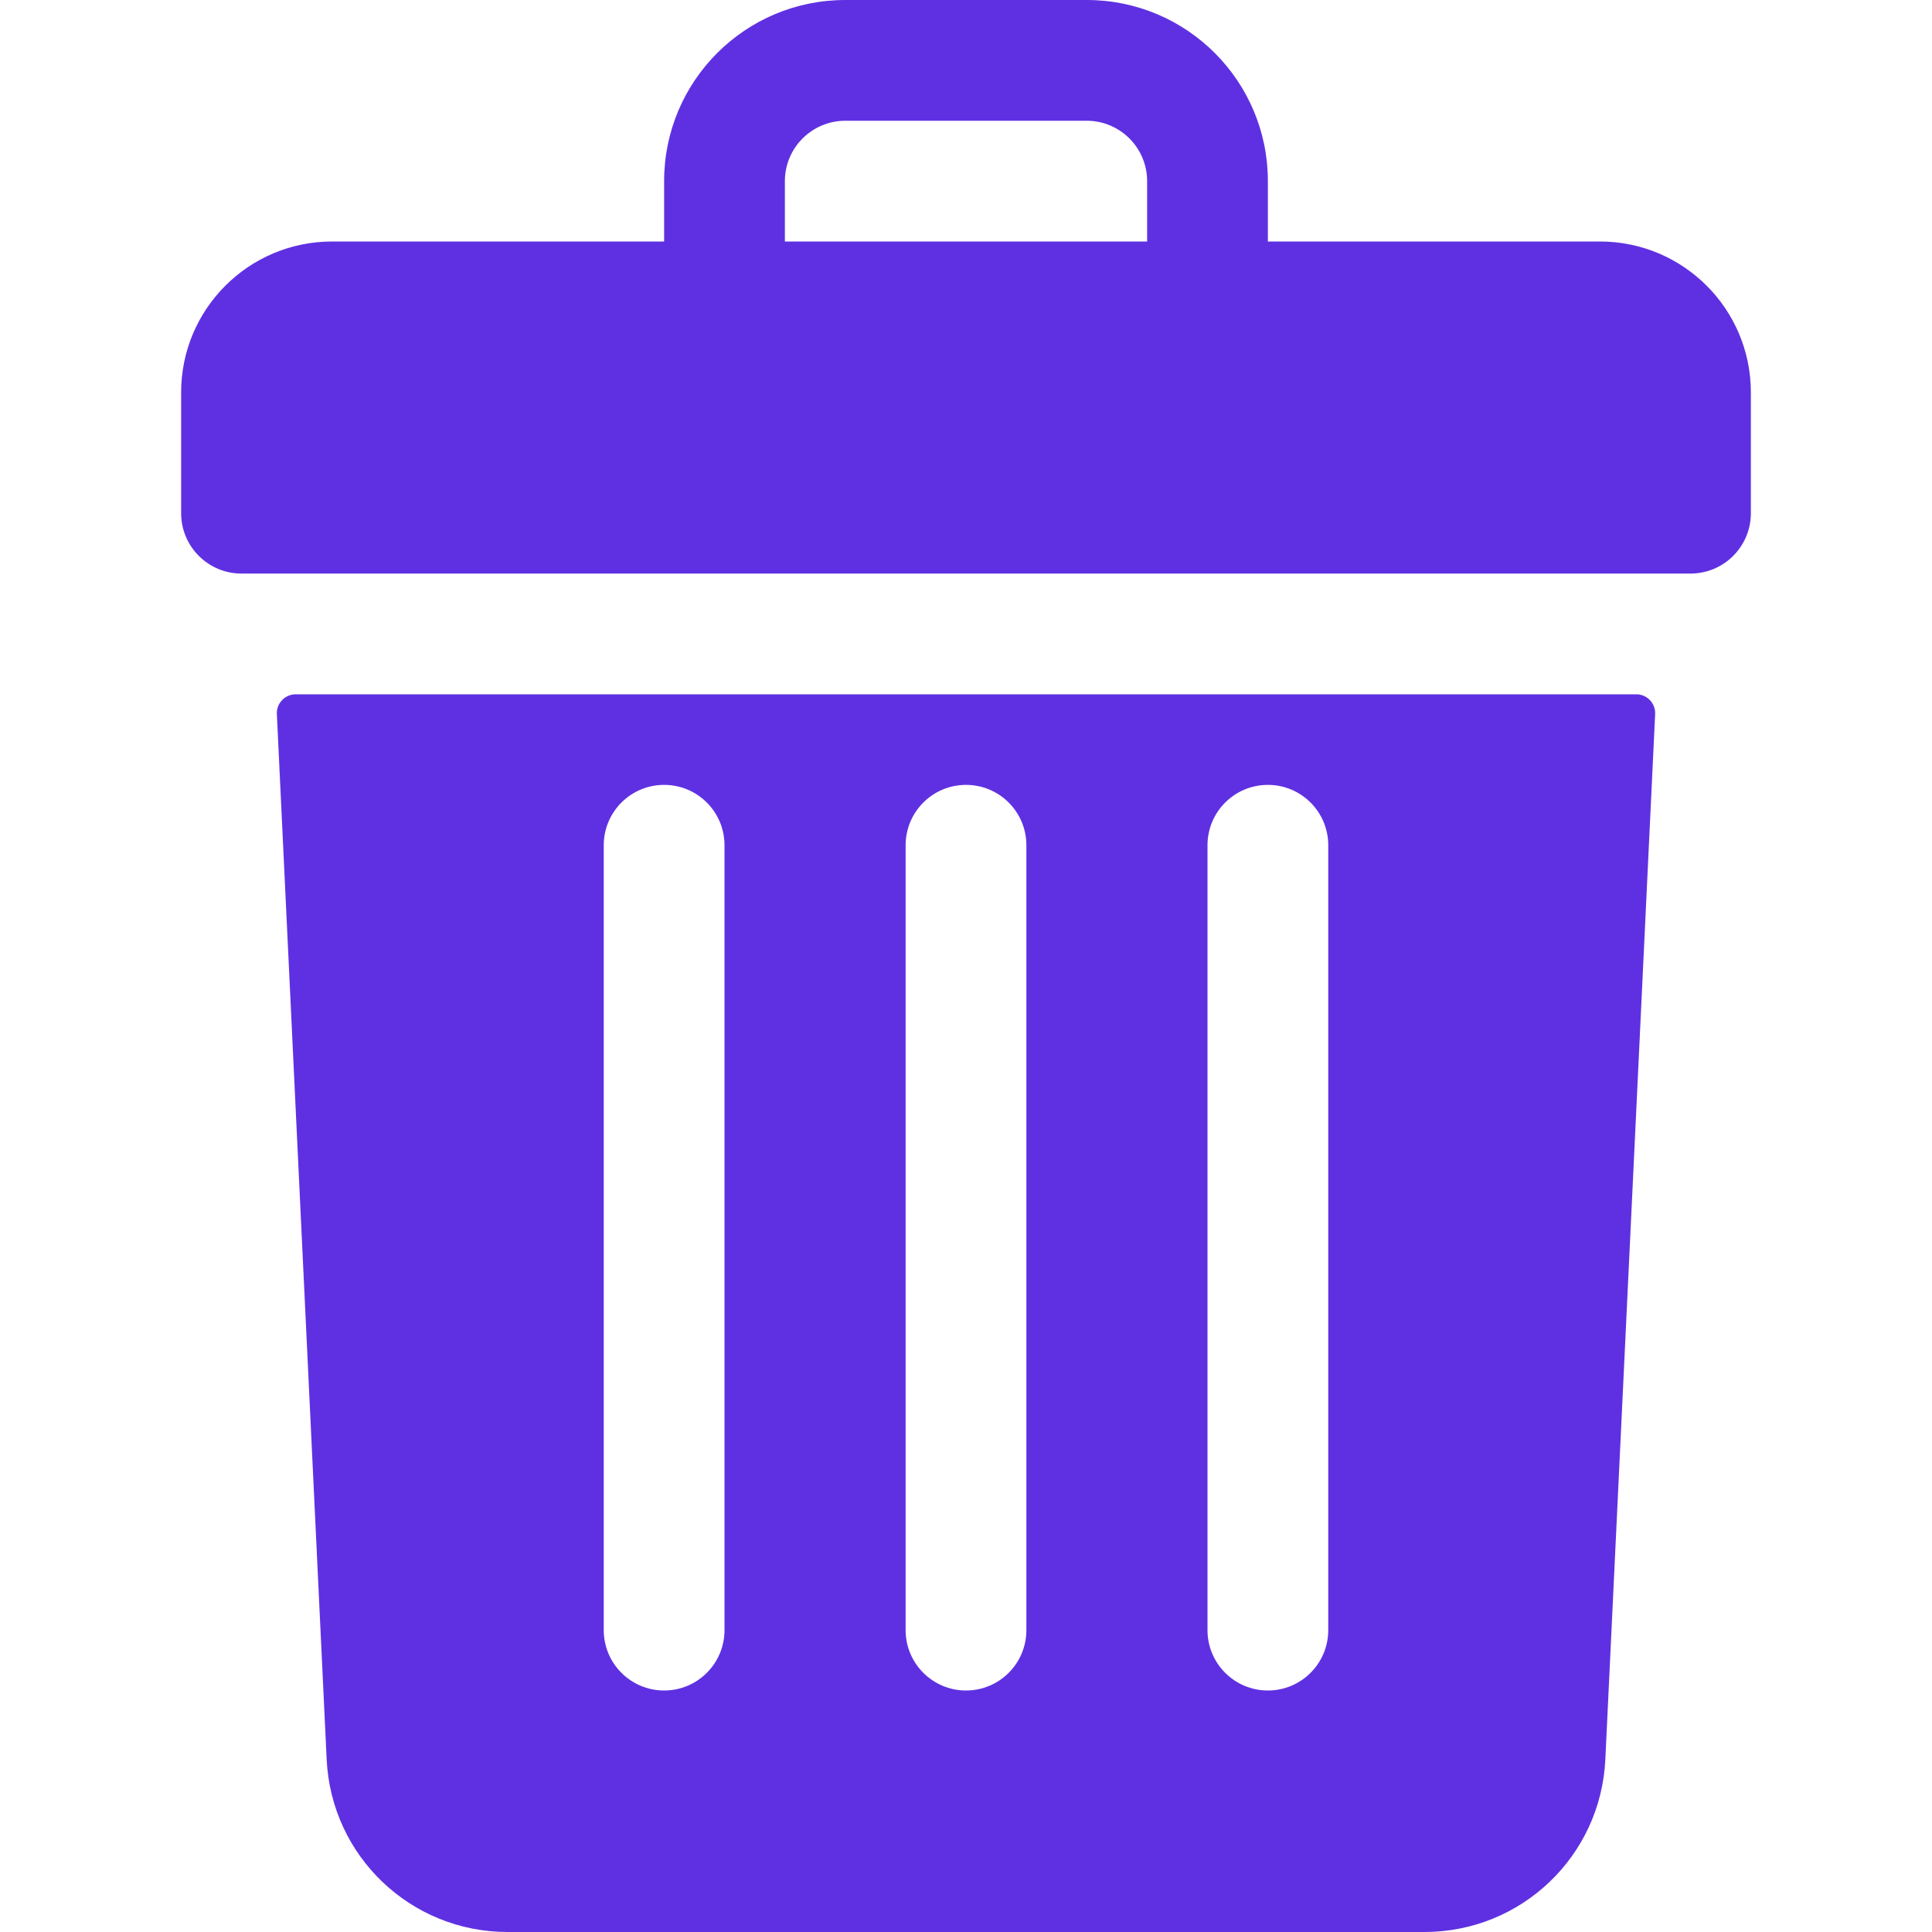
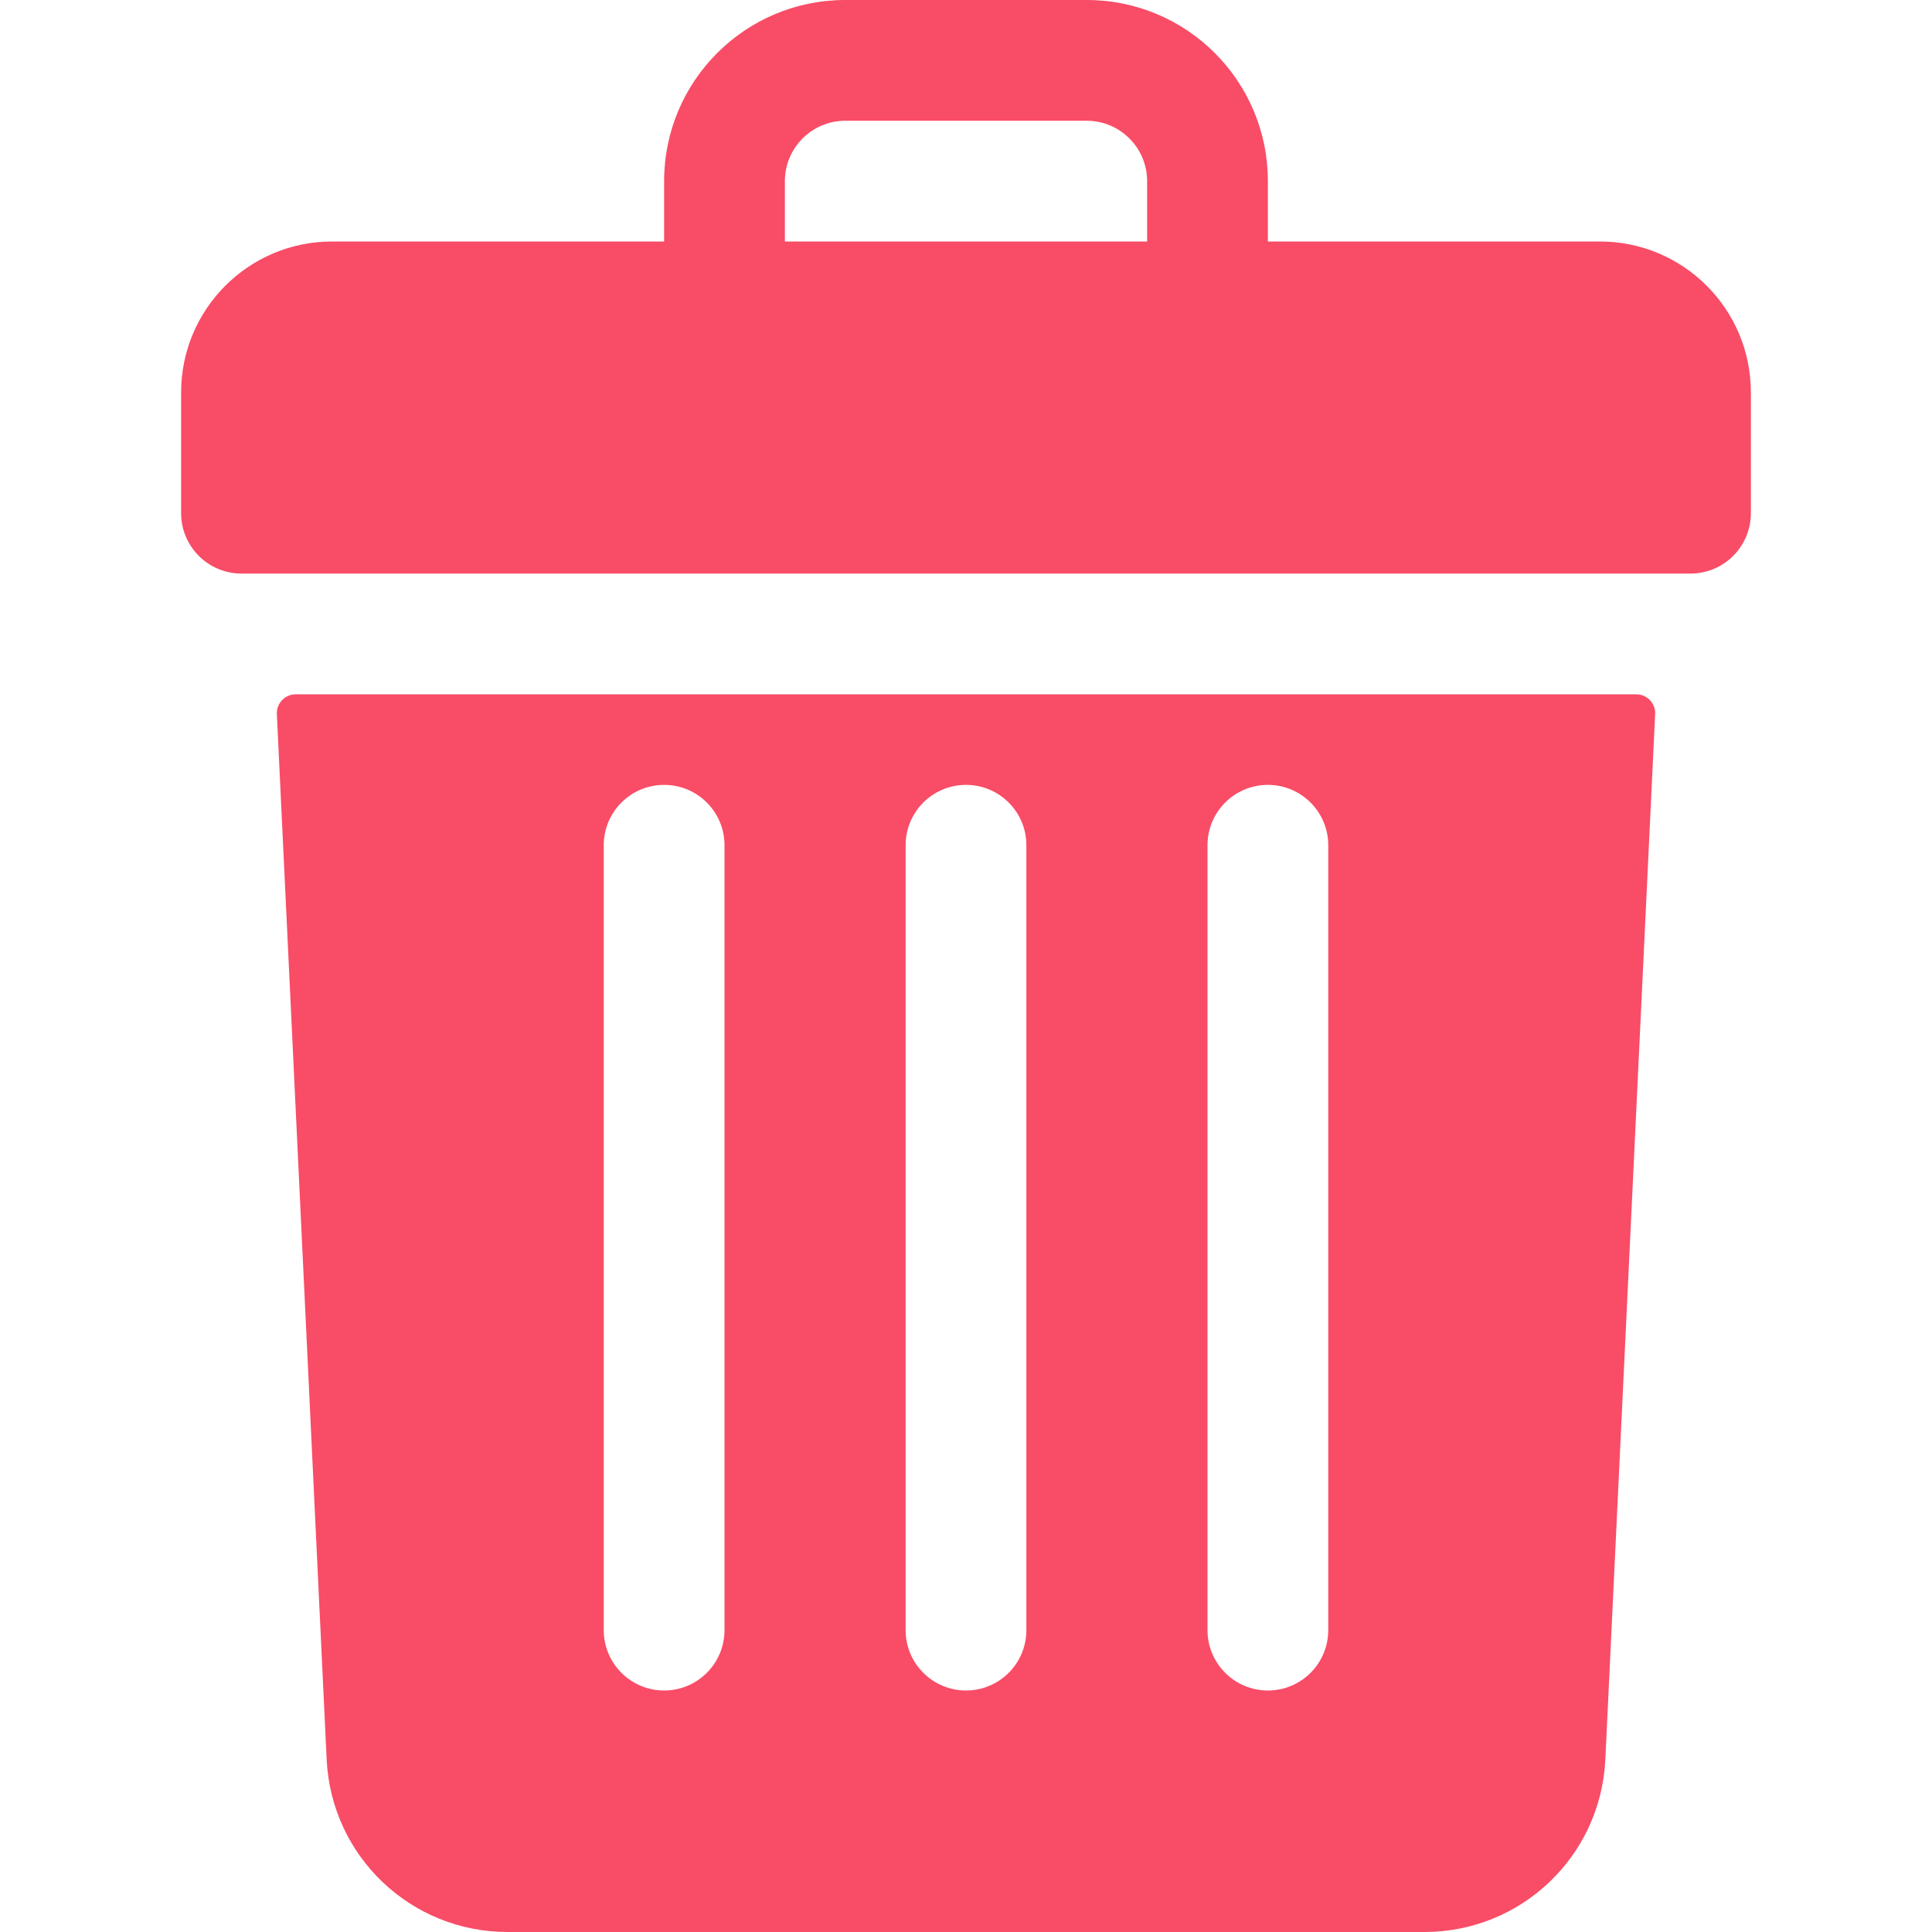
<svg xmlns="http://www.w3.org/2000/svg" viewBox="0 0 512 512" id="vector">
-   <path id="path" d="M 424 64 L 336 64 L 336 48 C 336 21.49 314.51 0 288 0 L 224 0 C 197.49 0 176 21.49 176 48 L 176 64 L 88 64 C 65.909 64 48 81.909 48 104 L 48 136 C 48 144.837 55.163 152 64 152 L 448 152 C 456.837 152 464 144.837 464 136 L 464 104 C 464 81.909 446.091 64 424 64 Z M 208 48 C 208 39.18 215.18 32 224 32 L 288 32 C 296.82 32 304 39.18 304 48 L 304 64 L 208 64 Z M 78.364 184 C 75.509 184 73.234 186.386 73.37 189.238 L 86.57 466.28 C 87.79 491.92 108.85 512 134.51 512 L 377.49 512 C 403.15 512 424.21 491.92 425.43 466.28 L 438.63 189.238 C 438.766 186.386 436.491 184 433.636 184 Z M 320 224 C 320 215.16 327.16 208 336 208 C 344.84 208 352 215.16 352 224 L 352 432 C 352 440.84 344.84 448 336 448 C 327.16 448 320 440.84 320 432 Z M 240 224 C 240 215.16 247.16 208 256 208 C 264.84 208 272 215.16 272 224 L 272 432 C 272 440.84 264.84 448 256 448 C 247.16 448 240 440.84 240 432 Z M 160 224 C 160 215.16 167.16 208 176 208 C 184.84 208 192 215.16 192 224 L 192 432 C 192 440.84 184.84 448 176 448 C 167.16 448 160 440.84 160 432 Z" fill="#5f30e2" stroke-width="1" />
+   <path id="path" d="M 424 64 L 336 64 L 336 48 C 336 21.49 314.51 0 288 0 L 224 0 C 197.49 0 176 21.49 176 48 L 176 64 L 88 64 C 65.909 64 48 81.909 48 104 L 48 136 C 48 144.837 55.163 152 64 152 L 448 152 C 456.837 152 464 144.837 464 136 L 464 104 C 464 81.909 446.091 64 424 64 Z M 208 48 C 208 39.18 215.18 32 224 32 L 288 32 C 296.82 32 304 39.18 304 48 L 304 64 L 208 64 Z M 78.364 184 C 75.509 184 73.234 186.386 73.37 189.238 L 86.57 466.28 C 87.79 491.92 108.85 512 134.51 512 L 377.49 512 C 403.15 512 424.21 491.92 425.43 466.28 L 438.63 189.238 C 438.766 186.386 436.491 184 433.636 184 Z M 320 224 C 320 215.16 327.16 208 336 208 C 344.84 208 352 215.16 352 224 L 352 432 C 352 440.84 344.84 448 336 448 C 327.16 448 320 440.84 320 432 Z M 240 224 C 240 215.16 247.16 208 256 208 C 264.84 208 272 215.16 272 224 L 272 432 C 272 440.84 264.84 448 256 448 C 247.16 448 240 440.84 240 432 Z M 160 224 C 160 215.16 167.16 208 176 208 C 184.84 208 192 215.16 192 224 L 192 432 C 192 440.84 184.84 448 176 448 C 167.16 448 160 440.84 160 432 Z" fill="#F94C66" stroke-width="1" />
</svg>
